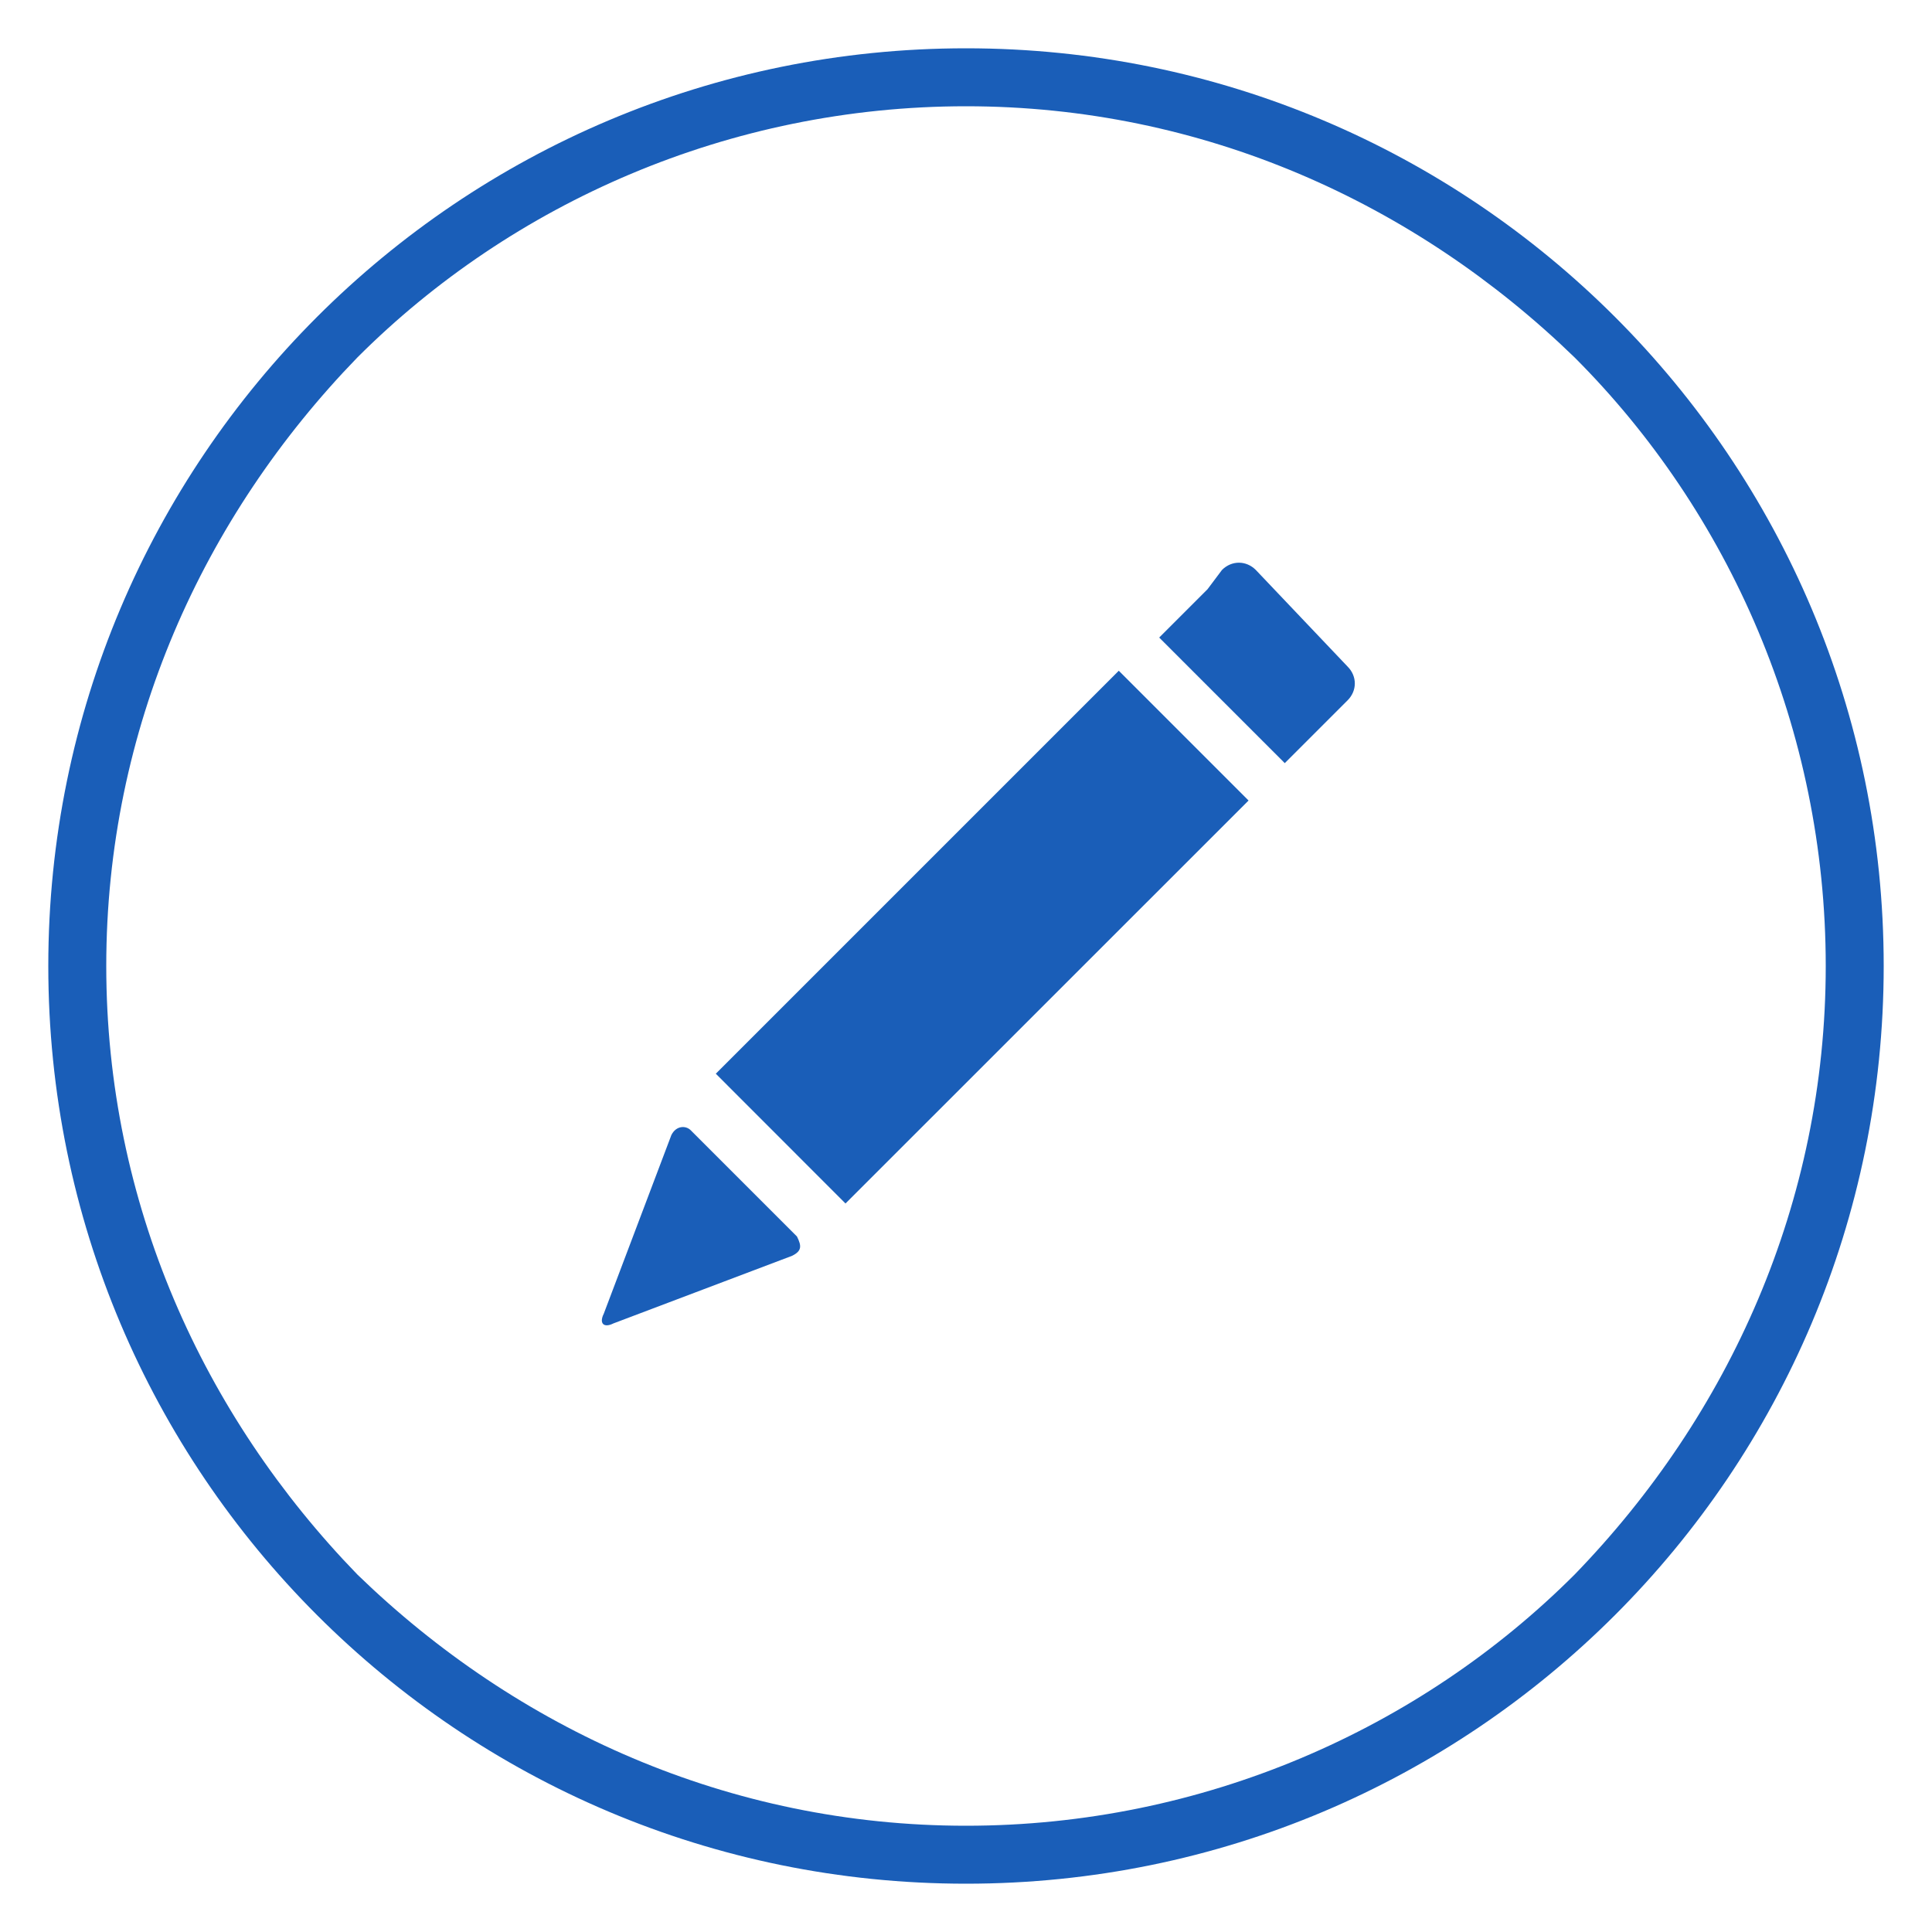
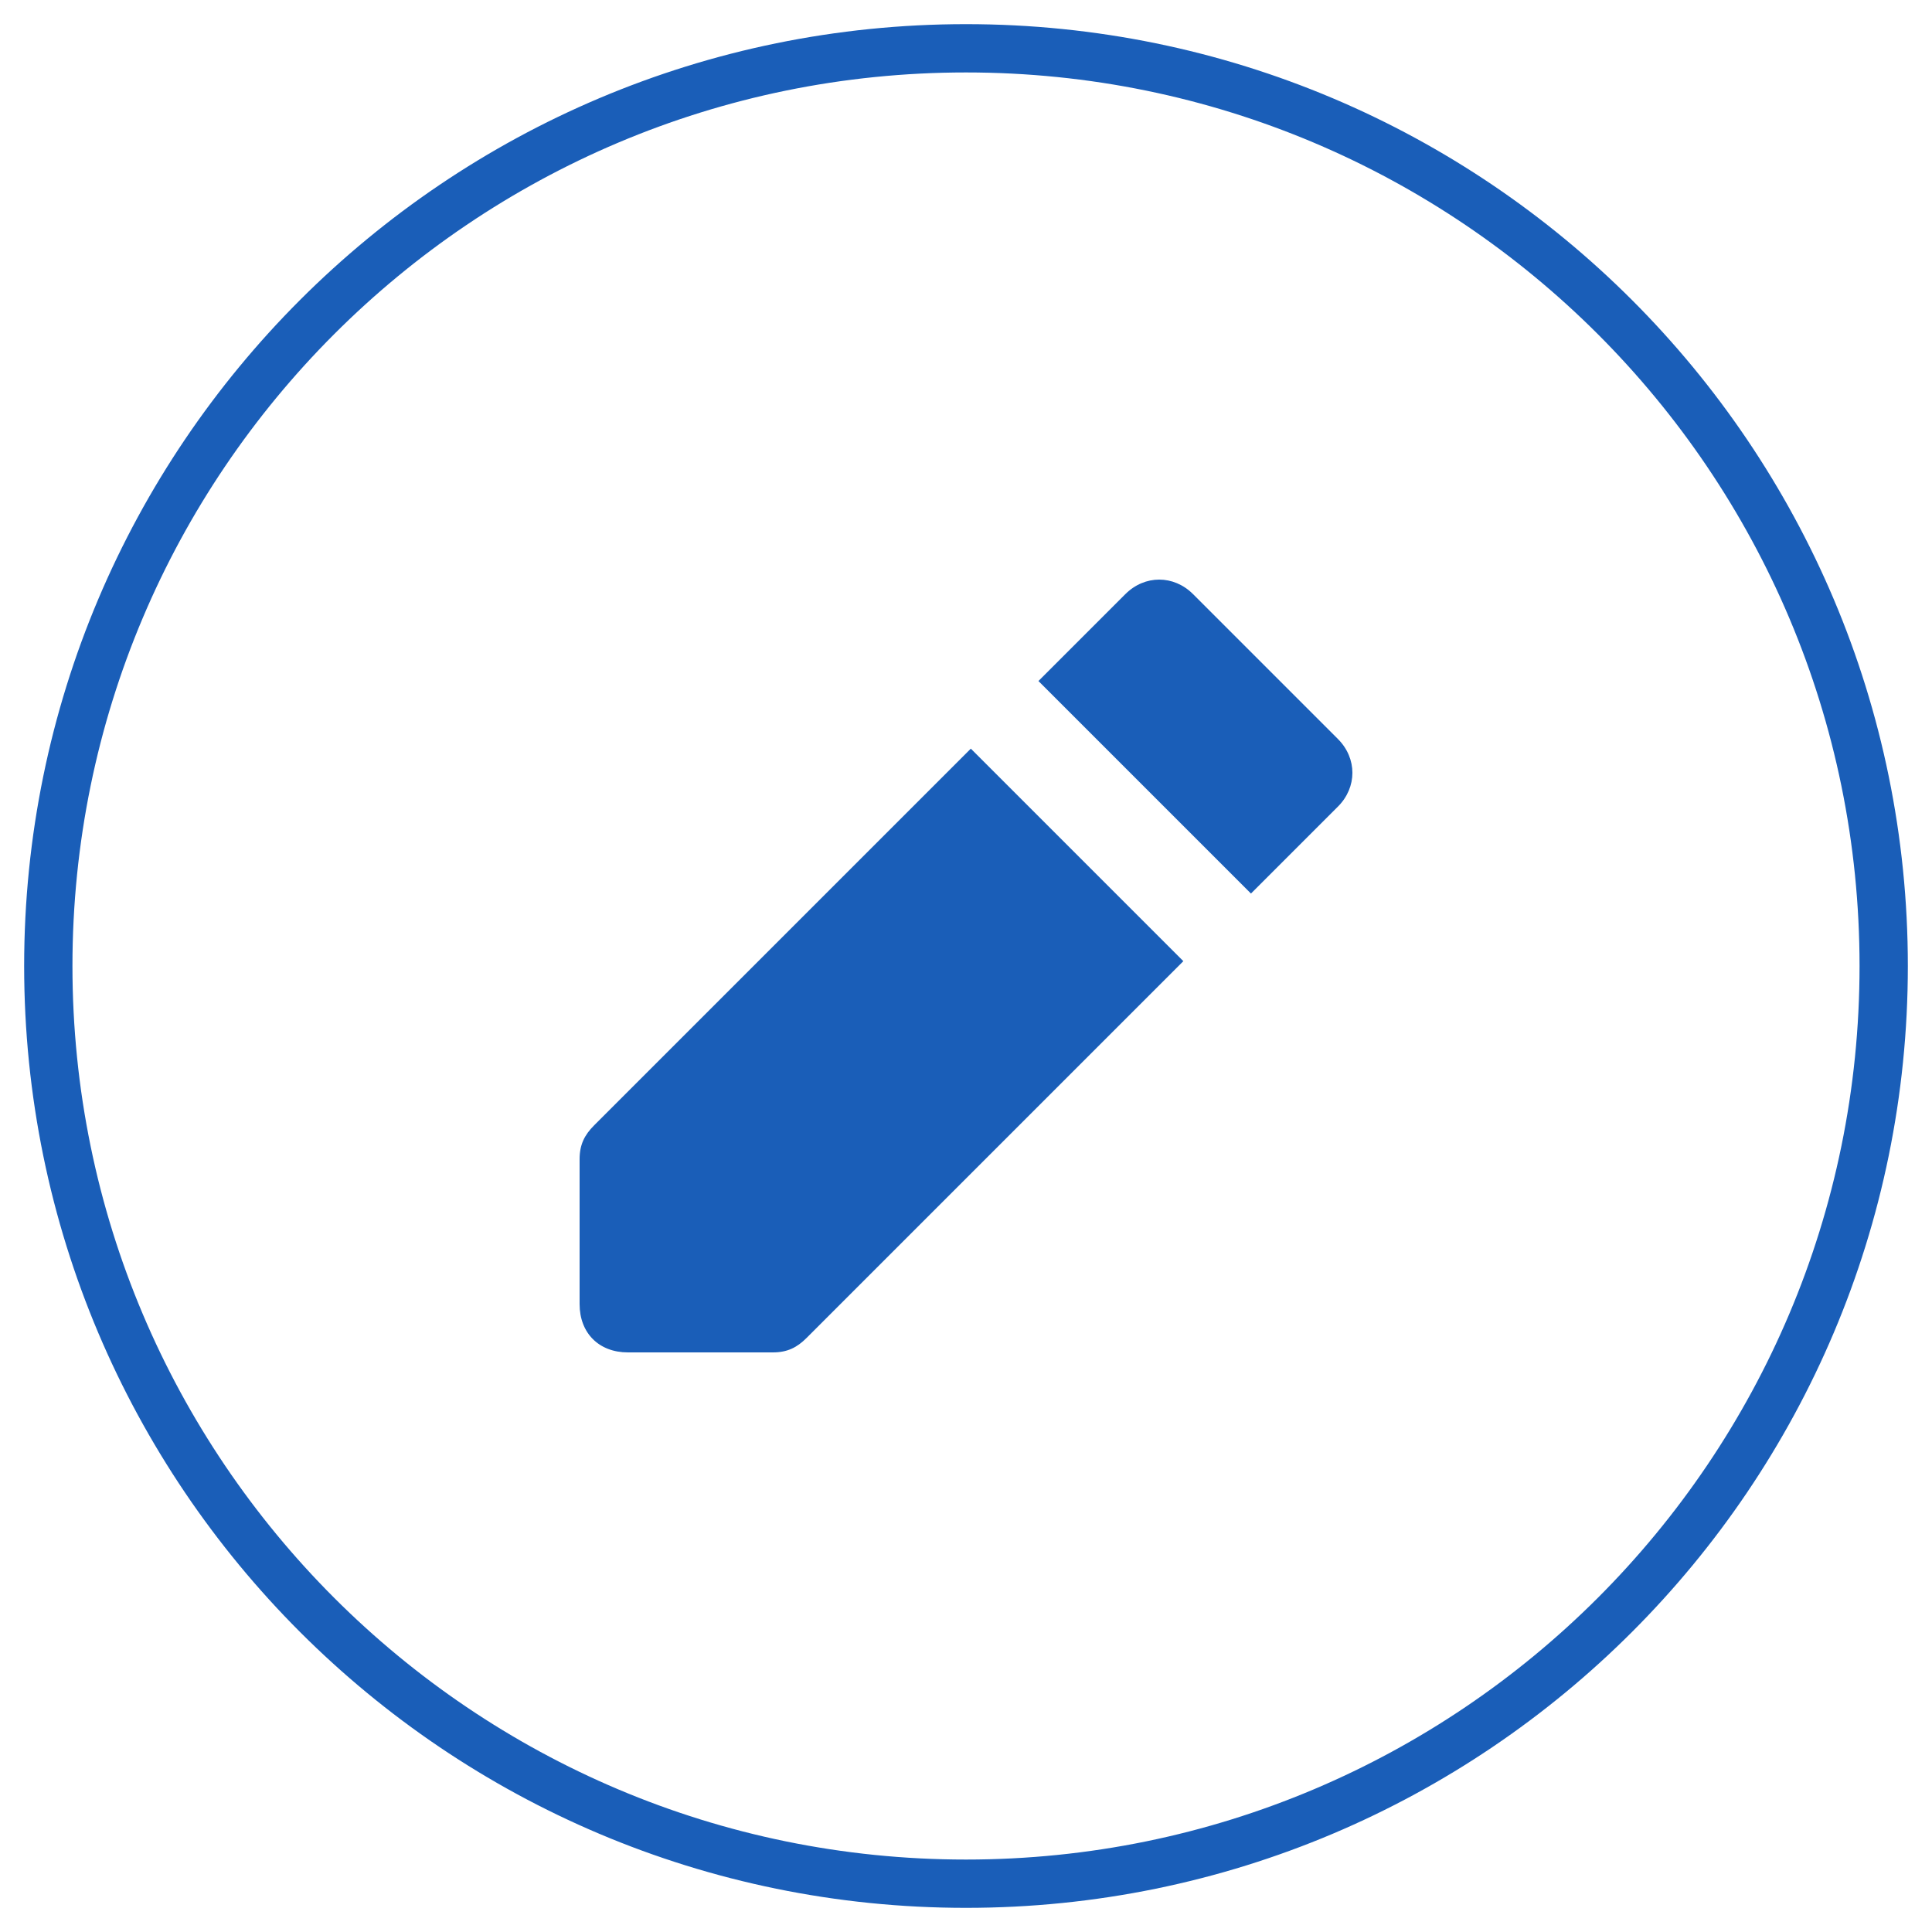
- <svg xmlns="http://www.w3.org/2000/svg" id="Layer_1" viewBox="0 0 40 40">
-   <path d="M20 1C9.5 1 1 9.5 1 20s8.5 19 19 19 19-8.5 19-19S30.5 1 20 1zm12.6 31.6c-3.2 3.2-7.7 5.2-12.6 5.2s-9.3-2-12.6-5.2C4.2 29.3 2.2 24.9 2.2 20s2-9.3 5.2-12.6c3.2-3.2 7.7-5.2 12.6-5.2s9.3 2 12.6 5.2c3.2 3.2 5.2 7.7 5.2 12.6s-2 9.3-5.2 12.6zm-18.3-9.2c-.1-.1-.3-.1-.4.1l-1.4 3.7c-.1.2 0 .3.2.2l3.7-1.4c.2-.1.2-.2.1-.4l-2.2-2.2zM26 11.8c-.2-.2-.5-.2-.7 0l-.3.4-1 1 .3.3 2 2 .3.3 1-1 .3-.3c.2-.2.2-.5 0-.7l-1.9-2z" fill="#1A5EB8" />
-   <path fill="#1A5EB8" d="M17.505 24.917L14.82 22.23l8.343-8.343 2.687 2.687z" />
+ <svg xmlns="http://www.w3.org/2000/svg" width="40" height="40" viewBox="0 0 40 40" id="svg2">
+   <g id="g4" transform="translate(1 1)" fill="none" fill-rule="evenodd">
+     <circle cx="19" cy="19" r="19" id="circle6" stroke="#1a5eb8" />
+     <path d="M19.1 14.5l-7.8 7.8c-.2.2-.3.4-.3.7v3c0 .6.4 1 1 1h3c.3 0 .5-.1.7-.3l7.8-7.8-4.4-4.4zm7.6-.2l-3-3c-.4-.4-1-.4-1.4 0l-1.8 1.8 4.4 4.4 1.8-1.8c.4-.4.4-1 0-1.4z" id="path8" fill="#1a5eb8" />
+   </g>
</svg>
